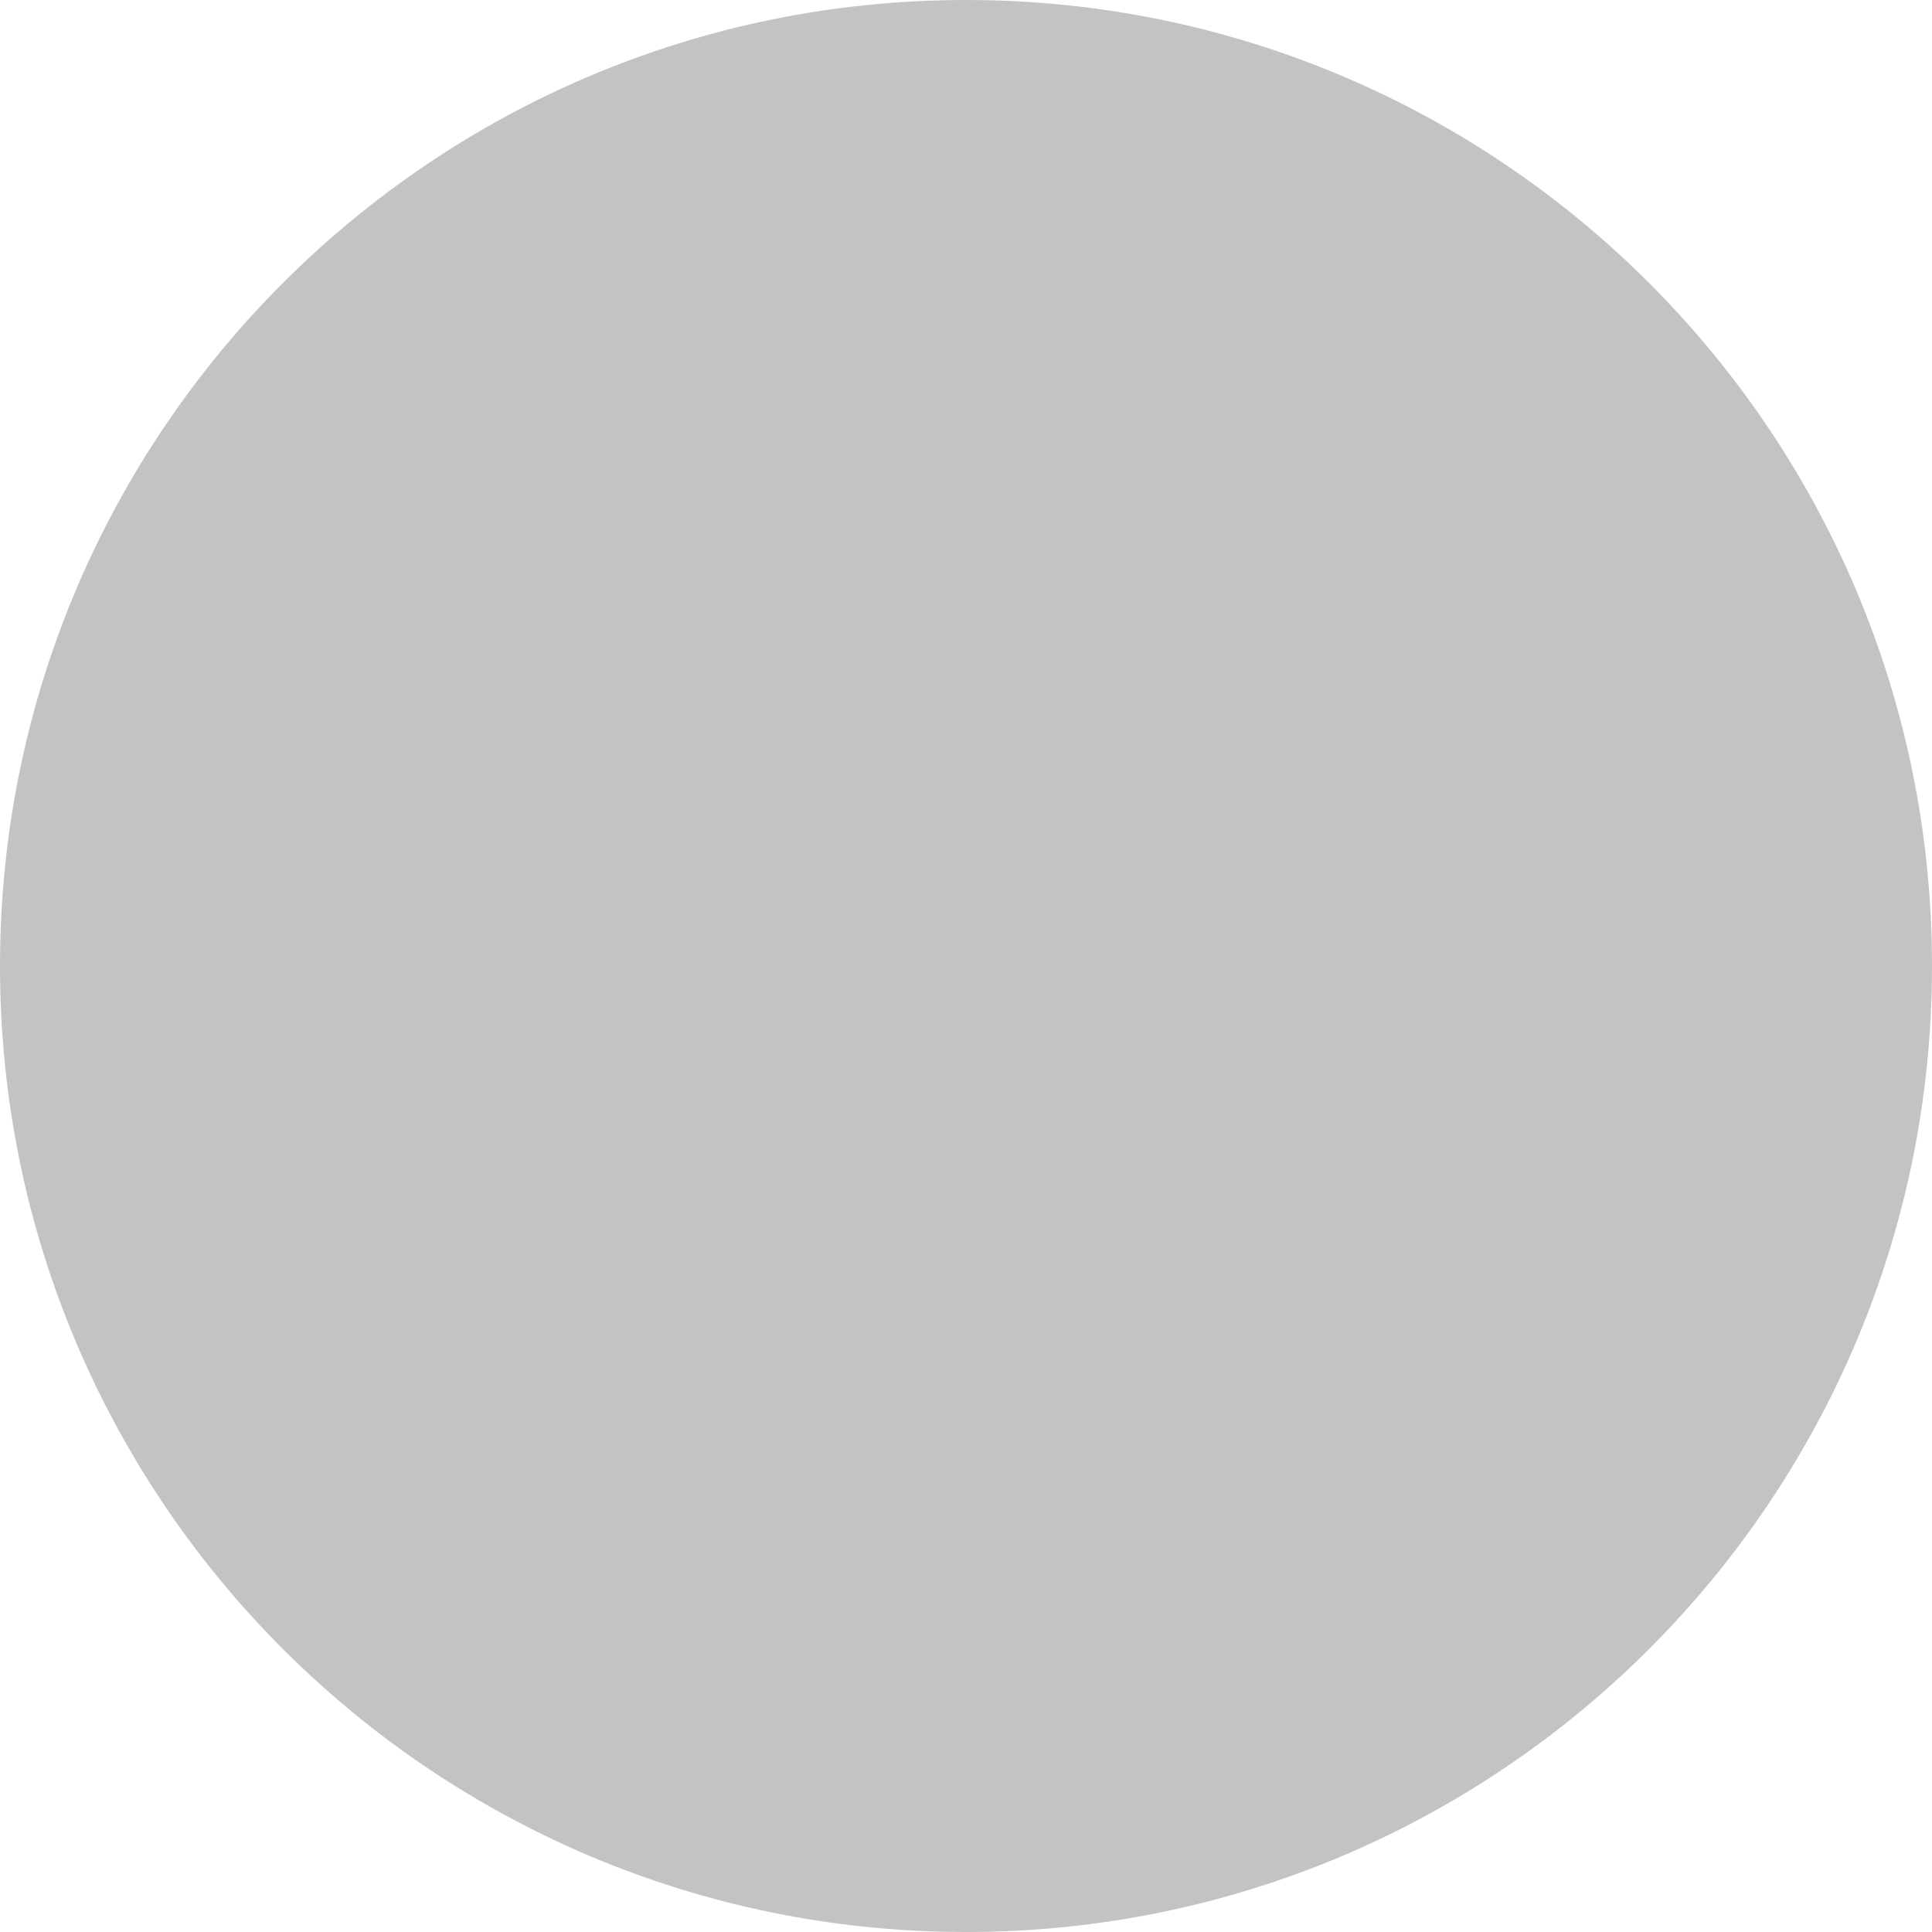
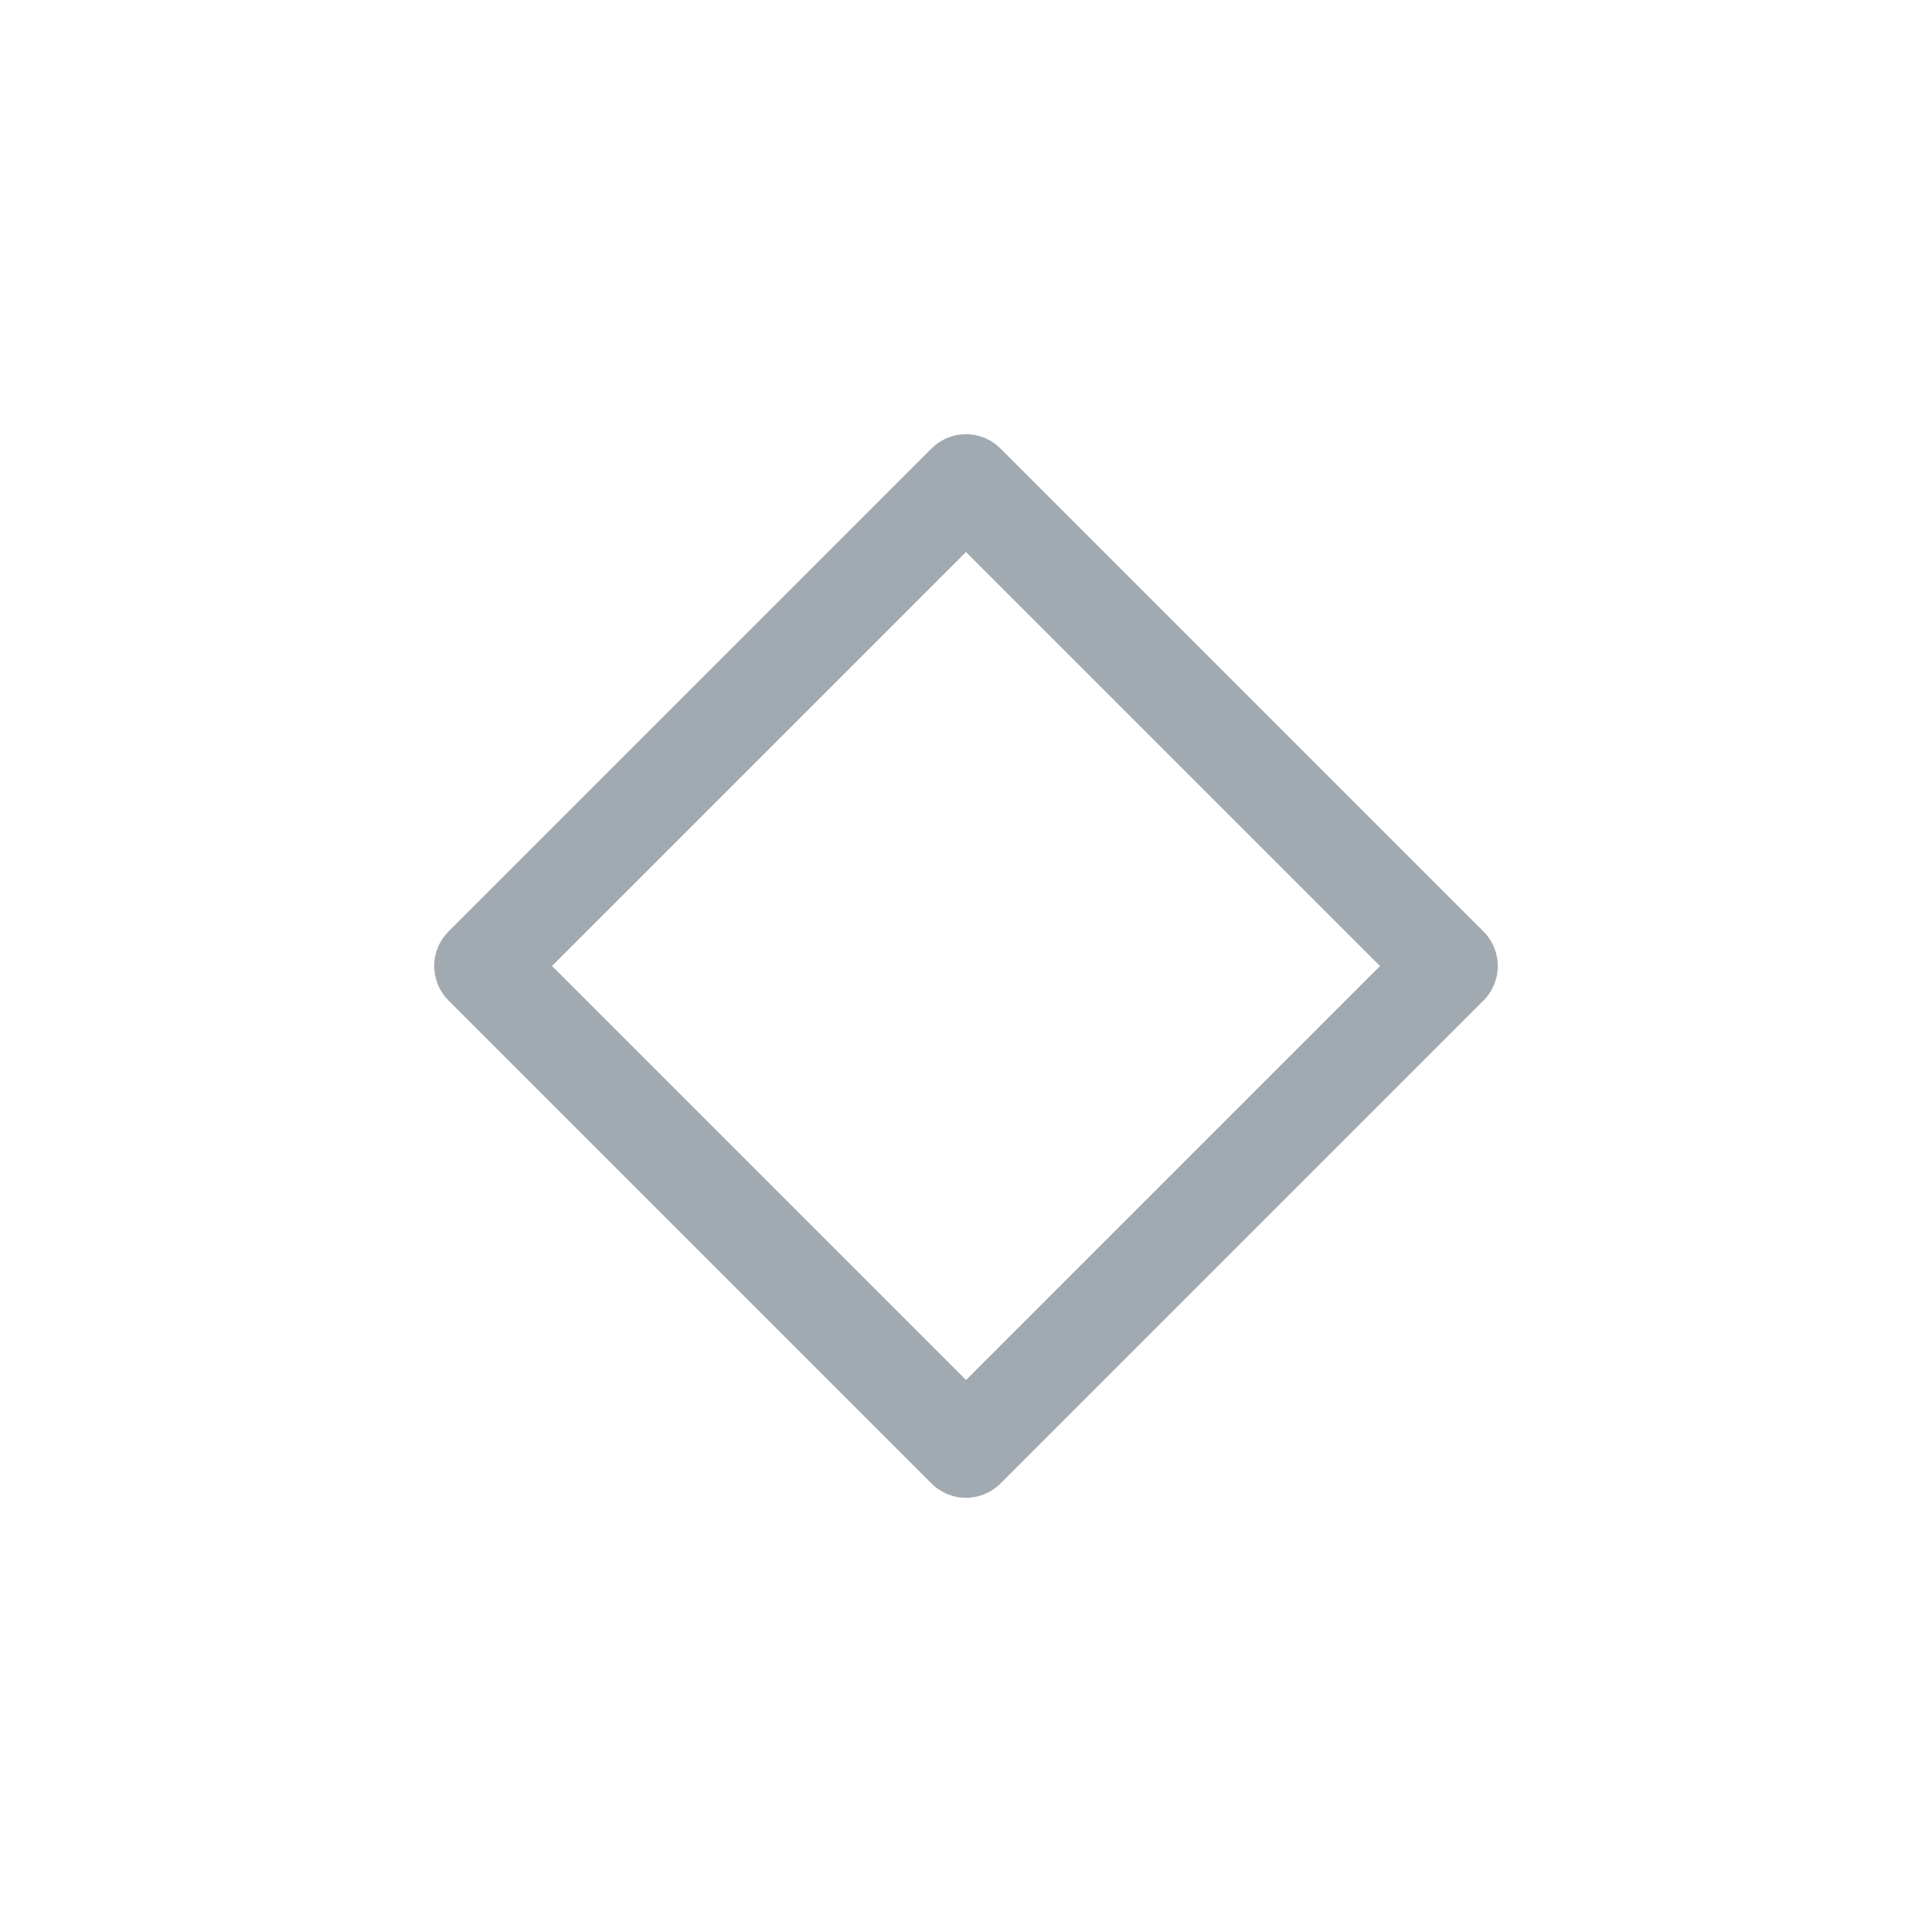
<svg xmlns="http://www.w3.org/2000/svg" viewBox="0 0 50 50" version="1.2" baseProfile="tiny">
  <defs>
</defs>
  <g fill="none" stroke="black" stroke-width="1" fill-rule="evenodd" stroke-linecap="square" stroke-linejoin="bevel">
-     <g fill="#888888" fill-opacity="1" stroke="none" transform="matrix(3.125,0,0,3.125,-4043.75,-771.875)" font-family="Noto Sans" font-size="10" font-weight="400" font-style="normal" opacity="0.5">
-       <circle cx="1302" cy="255" r="8" />
+     <g fill="none" stroke="#a1a9b1" stroke-opacity="1" stroke-width="1.01" stroke-linecap="round" stroke-linejoin="round" transform="matrix(2.5,0,0,2.5,2.5,2.5)" font-family="Noto Sans" font-size="10" font-weight="400" font-style="normal">
+       <path vector-effect="none" fill-rule="evenodd" d="M4,9 L9,4 L14,9 L9,14 L4,9" />
    </g>
    <g fill="none" stroke="#000000" stroke-opacity="1" stroke-width="1" stroke-linecap="square" stroke-linejoin="bevel" transform="matrix(1,0,0,1,0,0)" font-family="Noto Sans" font-size="10" font-weight="400" font-style="normal">
</g>
  </g>
</svg>
